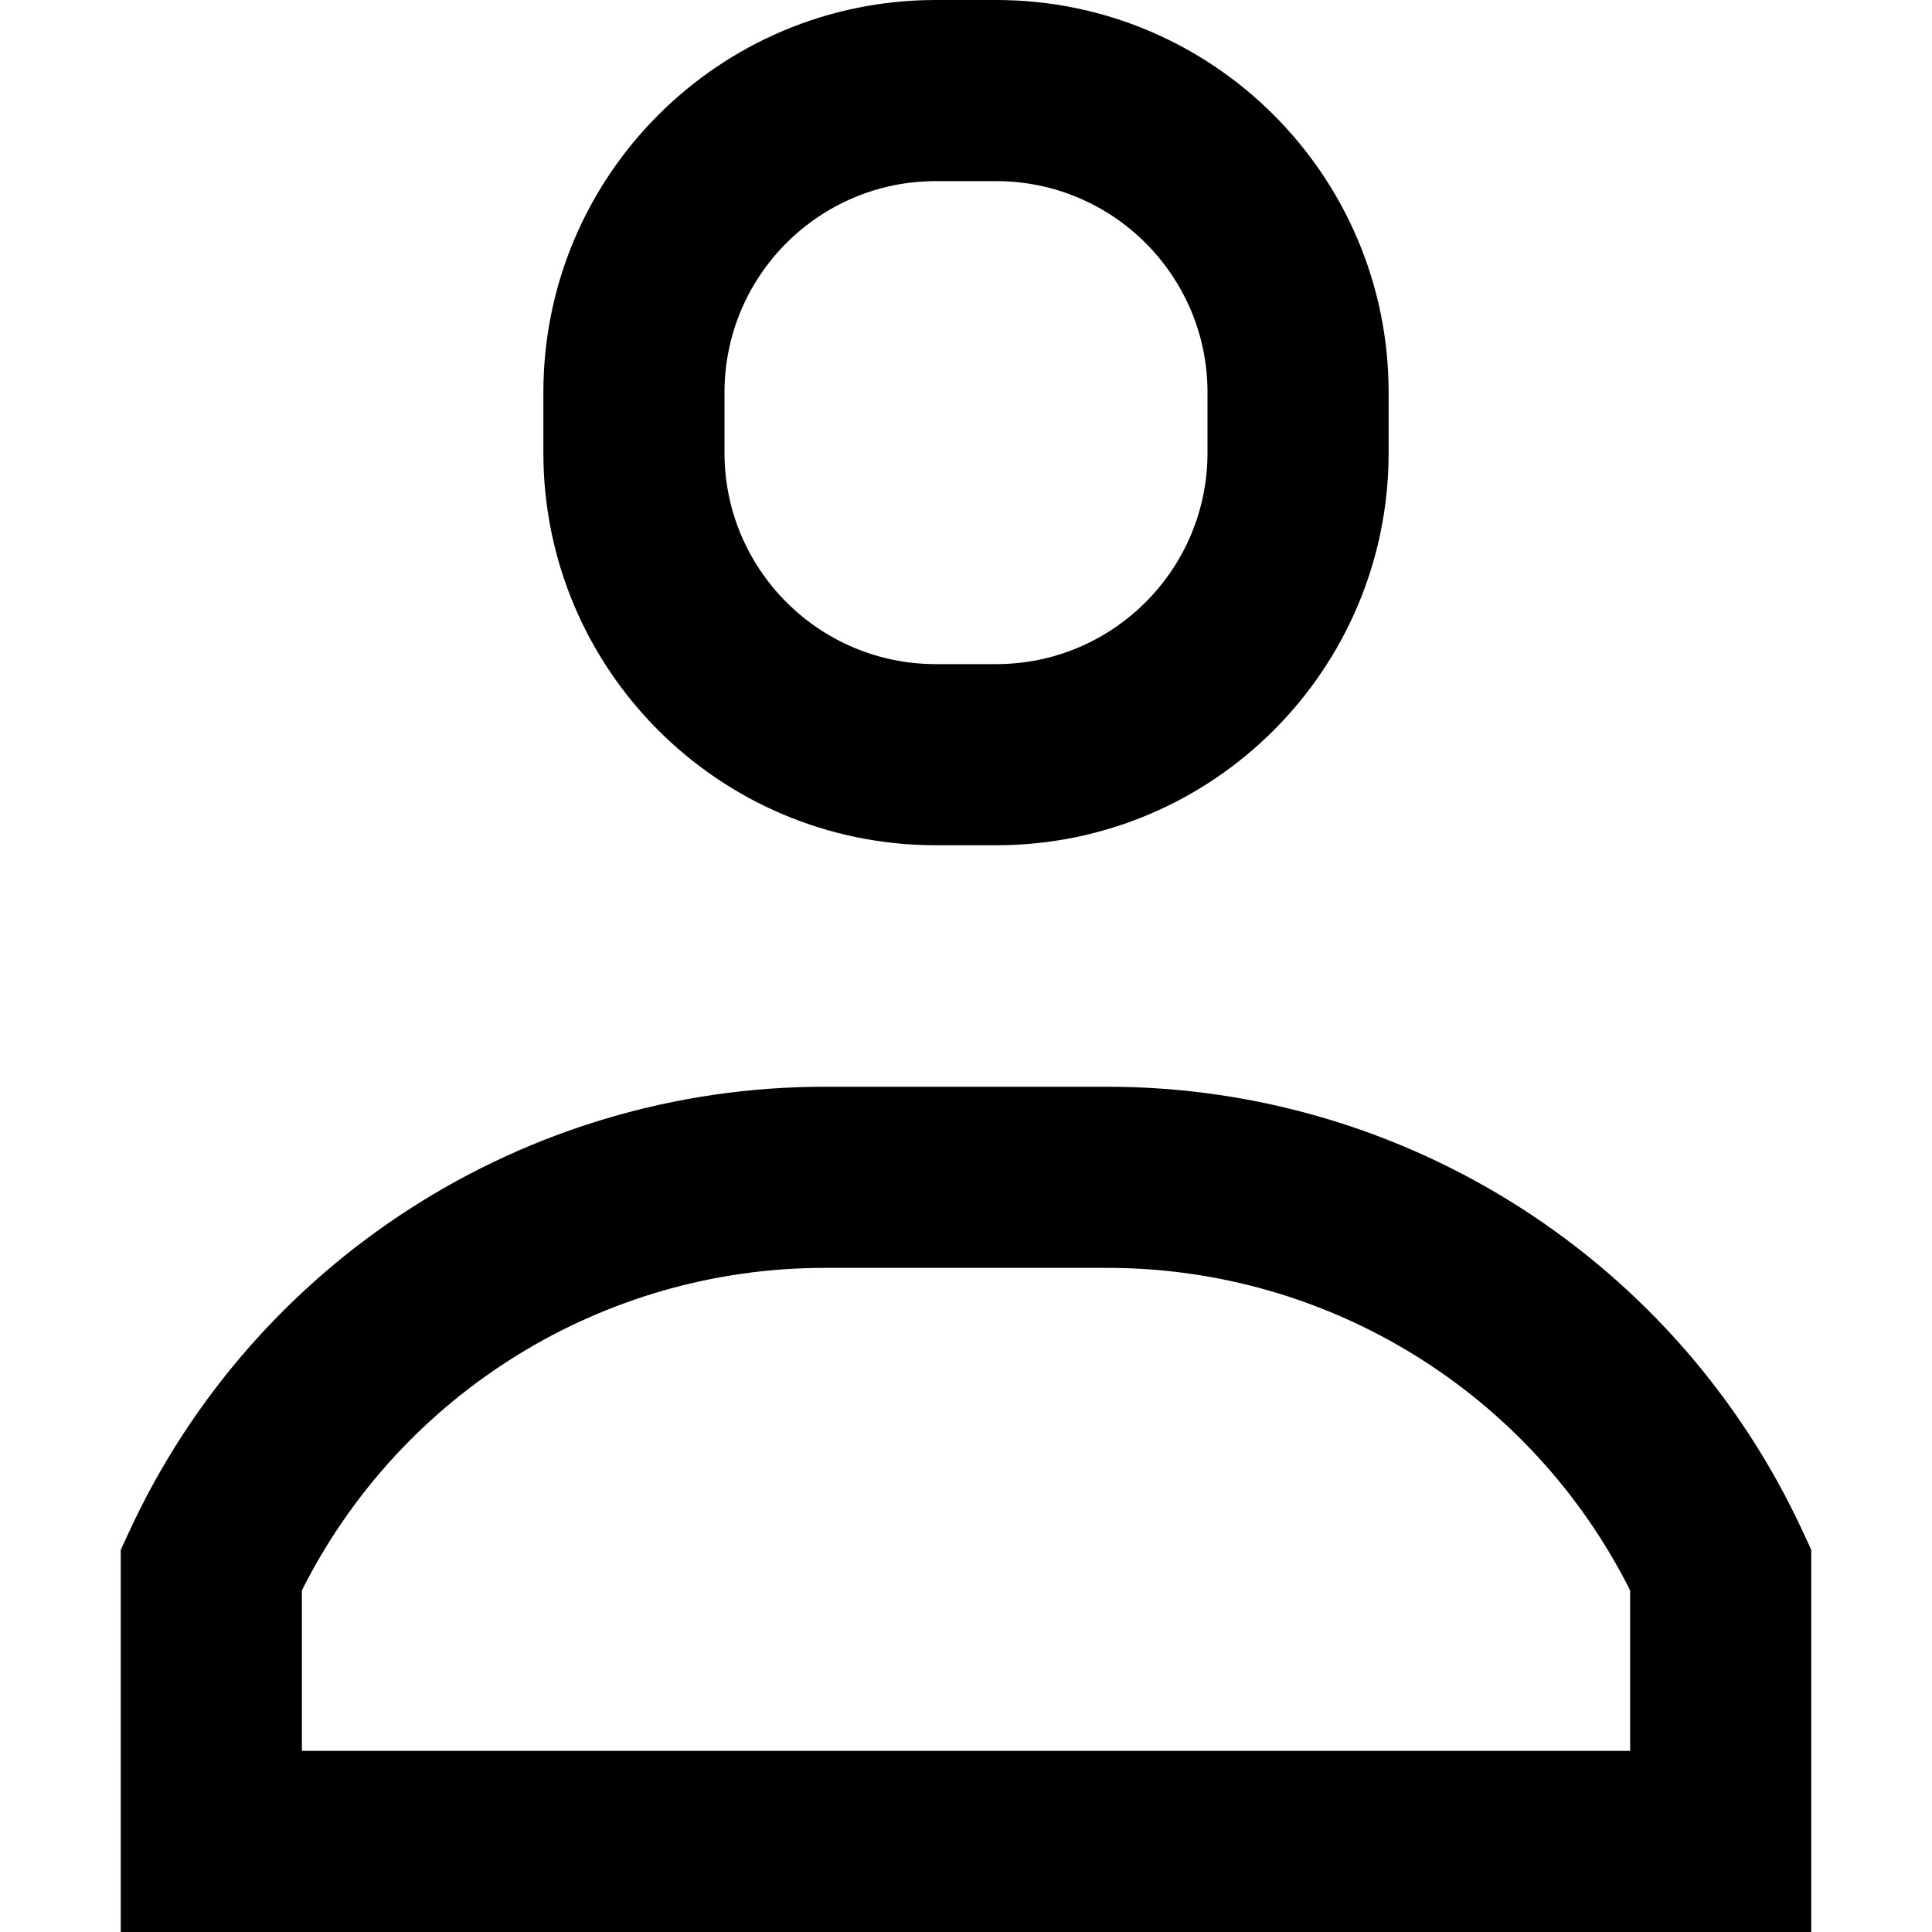
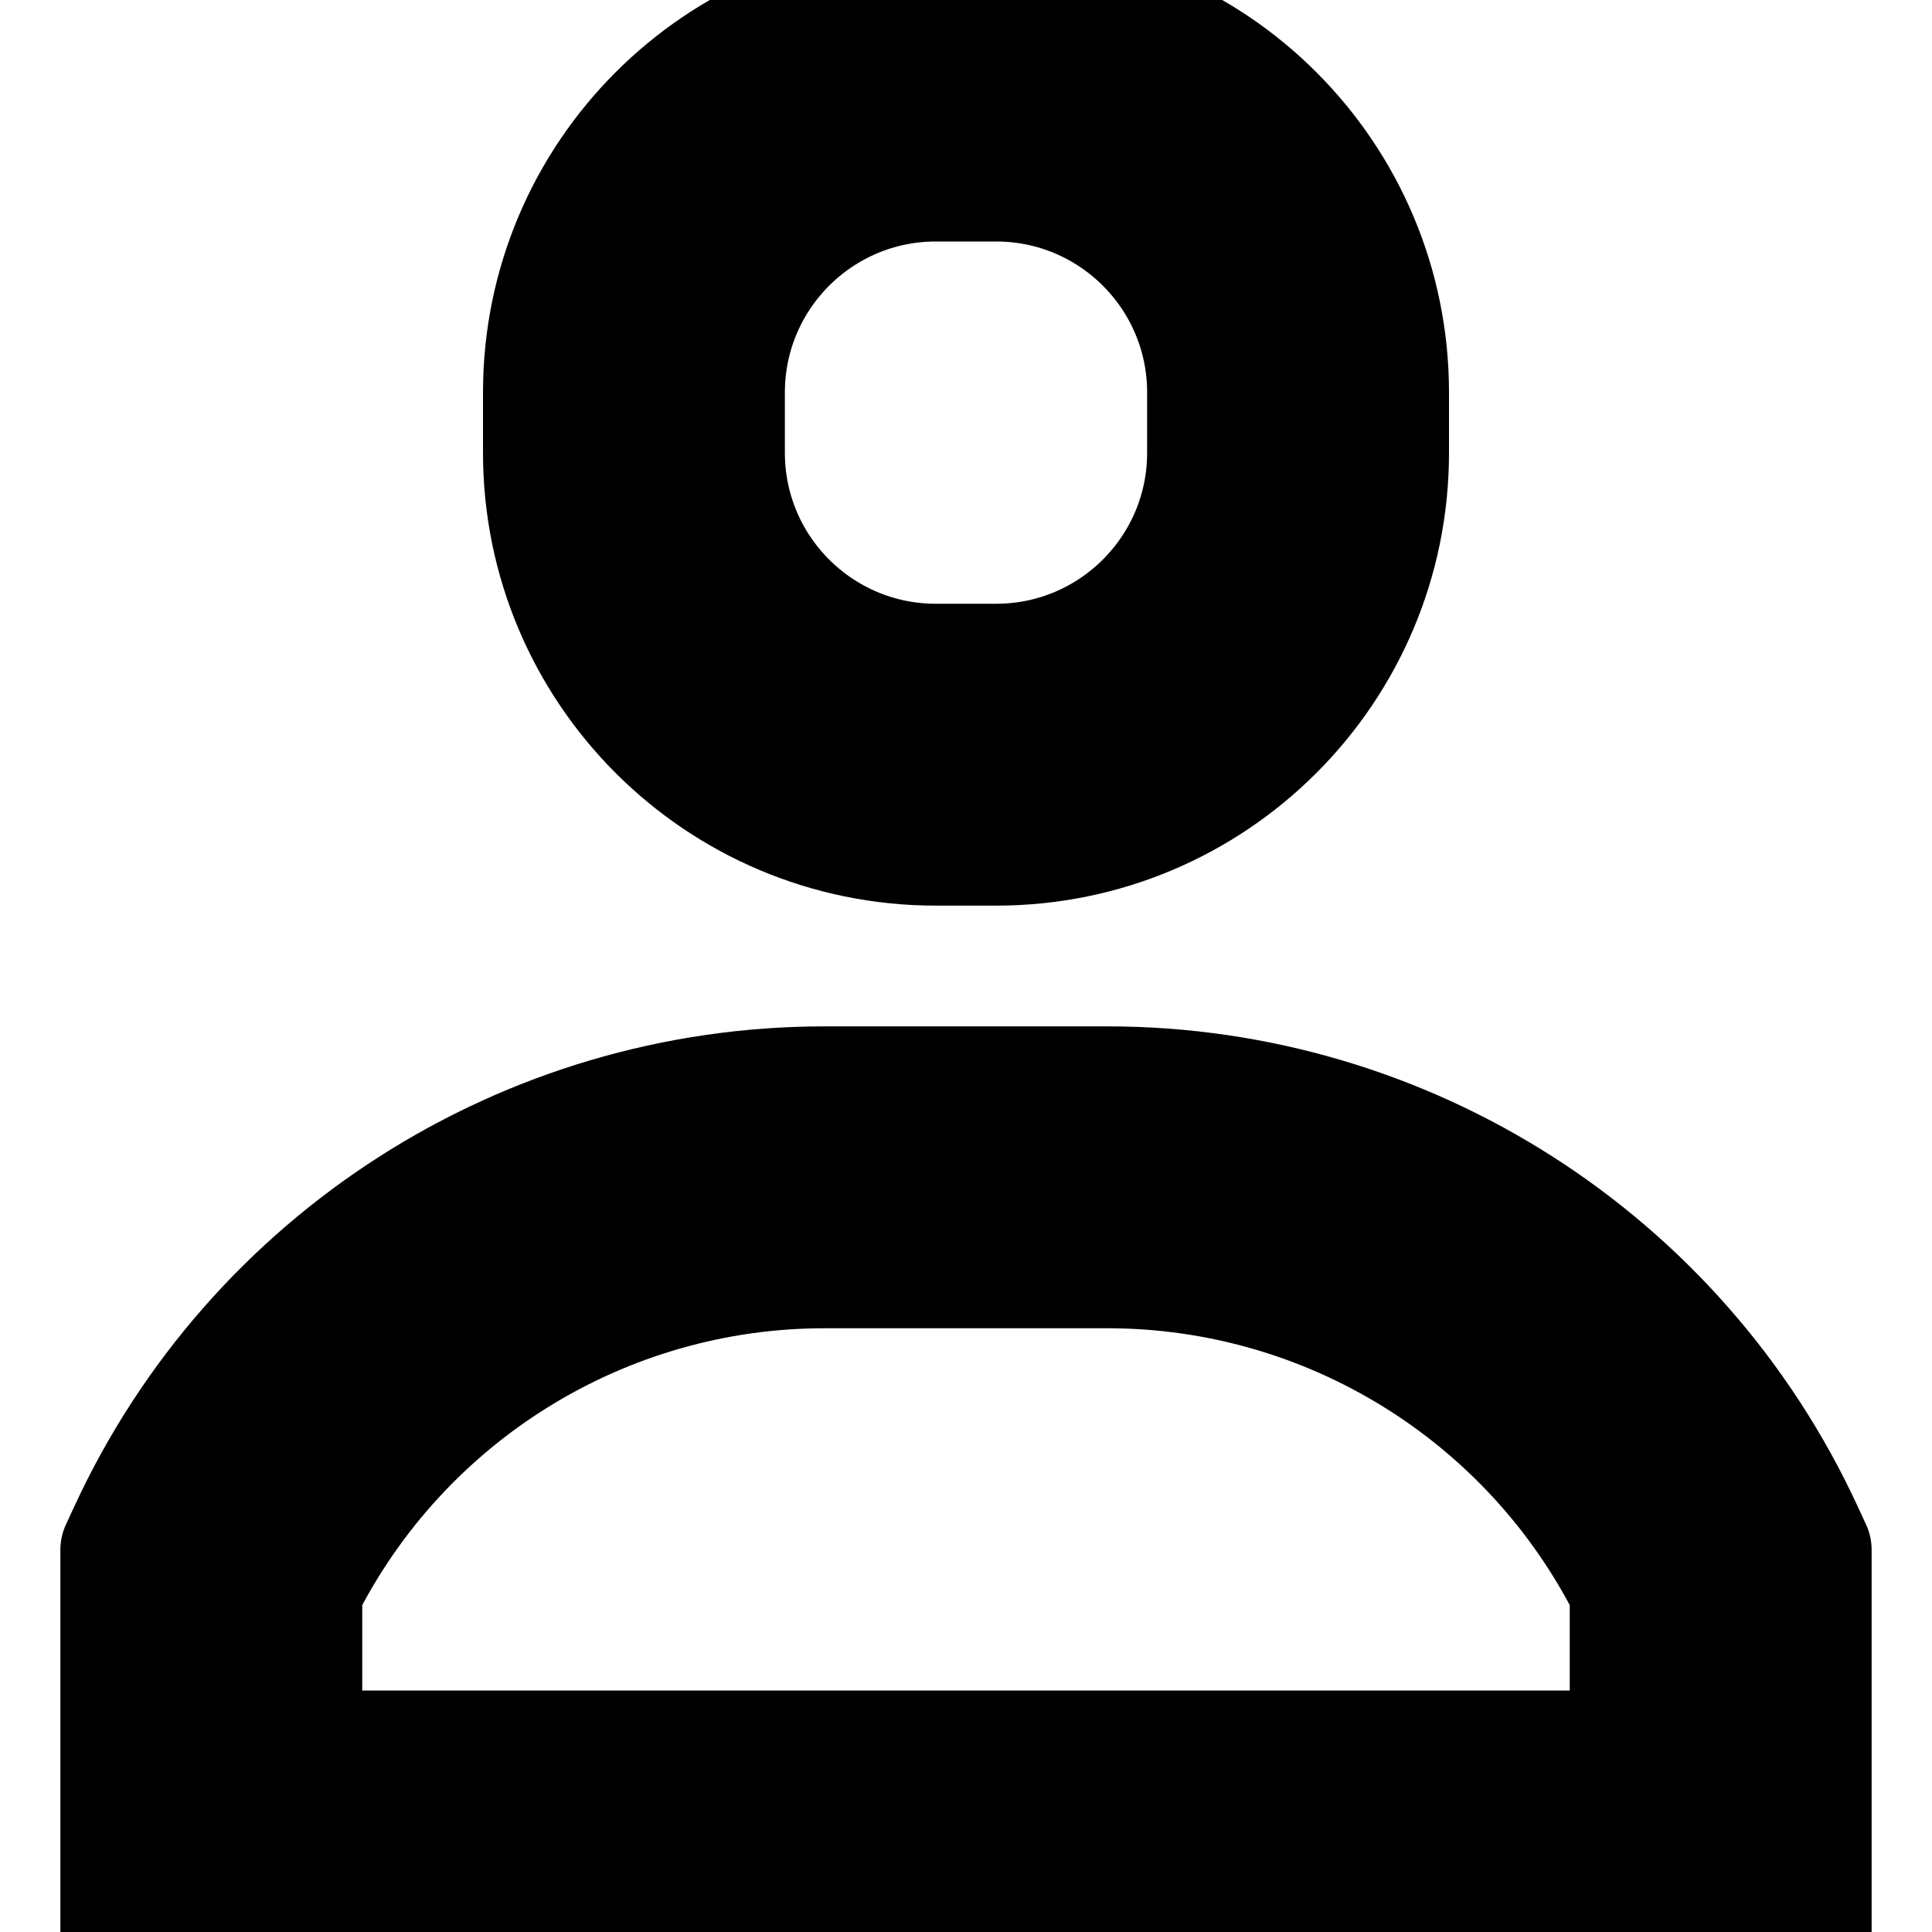
- <svg xmlns="http://www.w3.org/2000/svg" width="16" height="16" viewBox="0 0 16 16" stroke-linejoin="round">
+ <svg xmlns="http://www.w3.org/2000/svg" width="24" height="24" viewBox="0 0 16 16" stroke-linejoin="round" stroke="currentColor">
  <path fill-rule="evenodd" clip-rule="evenodd" d="M7.75 0C5.955 0 4.5 1.455 4.5 3.25V3.75C4.5 5.545 5.955 7 7.75 7H8.25C10.045 7 11.5 5.545 11.5 3.75V3.25C11.5 1.455 10.045 0 8.25 0H7.75ZM6 3.25C6 2.284 6.784 1.5 7.75 1.5H8.25C9.216 1.5 10 2.284 10 3.25V3.75C10 4.716 9.216 5.5 8.25 5.5H7.75C6.784 5.5 6 4.716 6 3.75V3.25ZM2.5 14.5V13.171C3.32 11.538 4.993 10.5 6.829 10.5H9.171C11.007 10.5 12.68 11.538 13.5 13.171V14.5H2.5ZM6.829 9C4.355 9 2.106 10.439 1.069 12.686L1 12.835V13V15.25V16H1.75H14.25H15V15.25V13V12.835L14.931 12.686C13.894 10.439 11.645 9 9.171 9H6.829Z" fill="currentColor" />
</svg>
